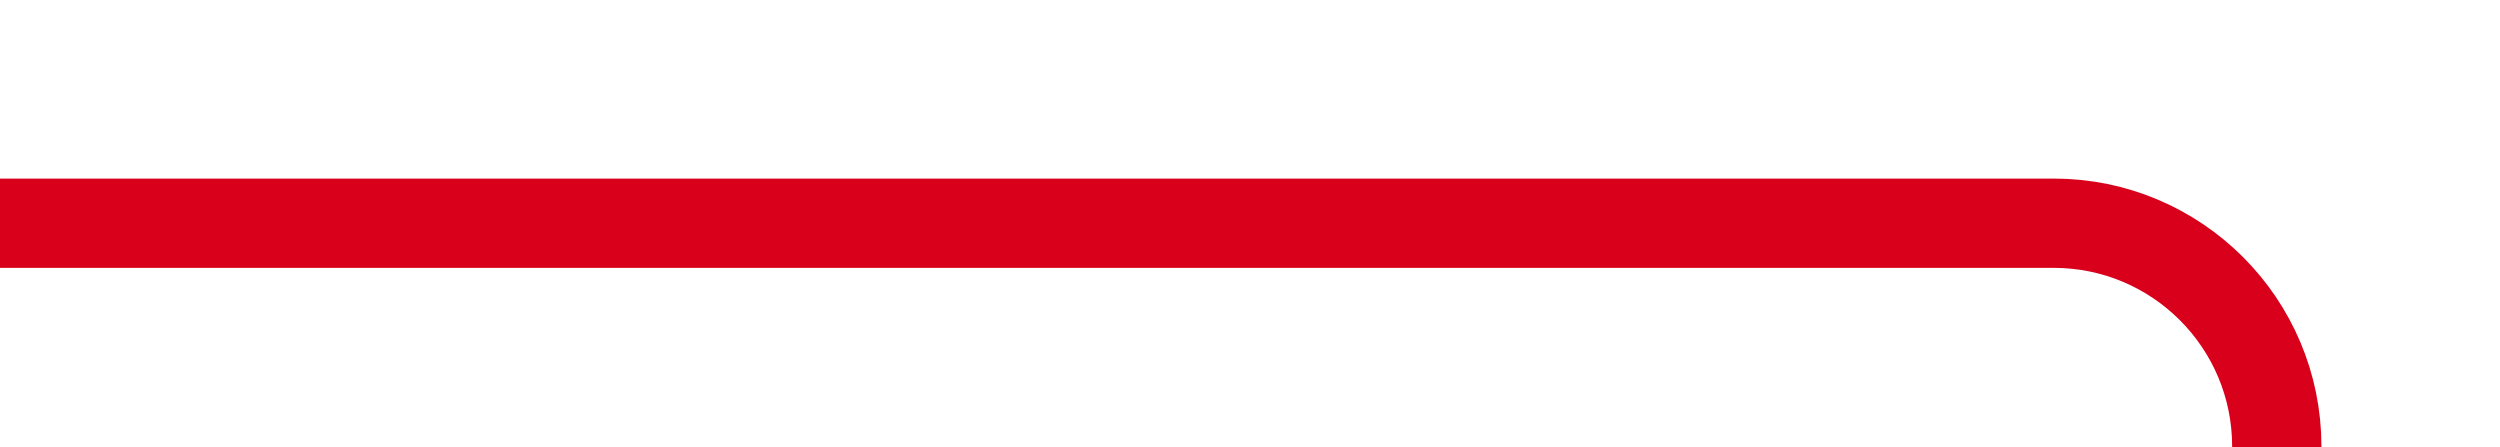
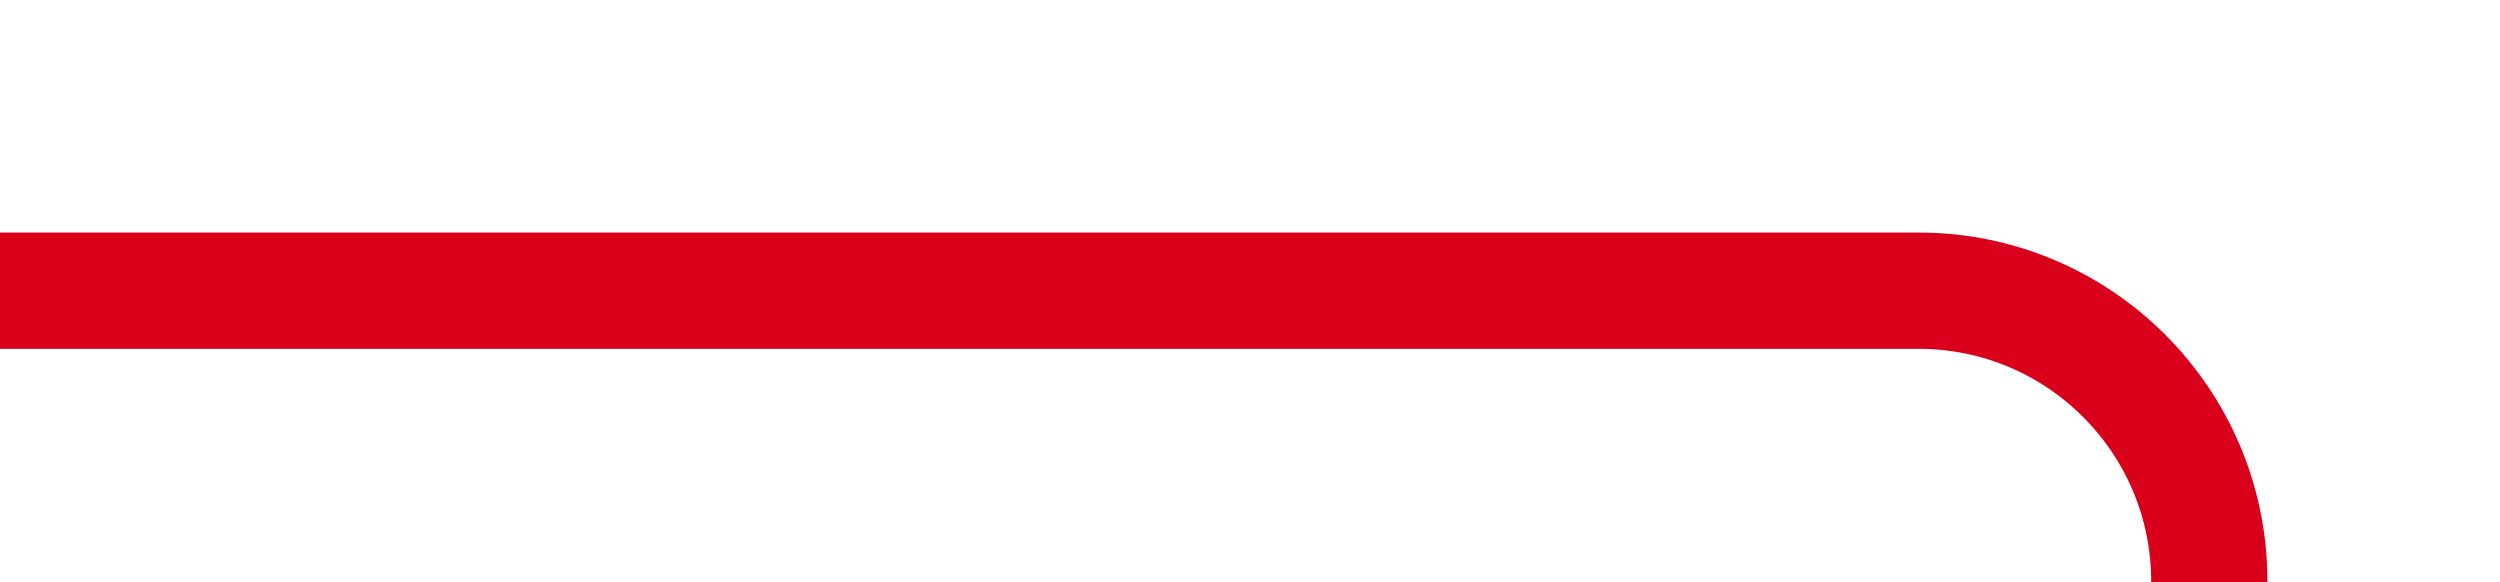
- <svg xmlns="http://www.w3.org/2000/svg" version="1.1" width="56px" height="10px" preserveAspectRatio="xMinYMid meet" viewBox="832 2771  56 8">
-   <path d="M 832 2775  L 878 2775  A 5 5 0 0 1 883 2780 L 883 3028  A 5 5 0 0 0 888 3033 L 935 3033  " stroke-width="2" stroke="#d9001b" fill="none" />
+ <svg xmlns="http://www.w3.org/2000/svg" version="1.1" width="43px" height="10px" preserveAspectRatio="xMinYMid meet" viewBox="832 2771  43 8">
+   <path d="M 832 2775  L 865 2775  A 5 5 0 0 1 870 2780 L 870 3028  A 5 5 0 0 0 875 3033 L 935 3033  " stroke-width="2" stroke="#d9001b" fill="none" />
  <path d="M 933 3028  L 933 3038  L 935 3038  L 935 3028  L 933 3028  Z " fill-rule="nonzero" fill="#d9001b" stroke="none" />
</svg>
